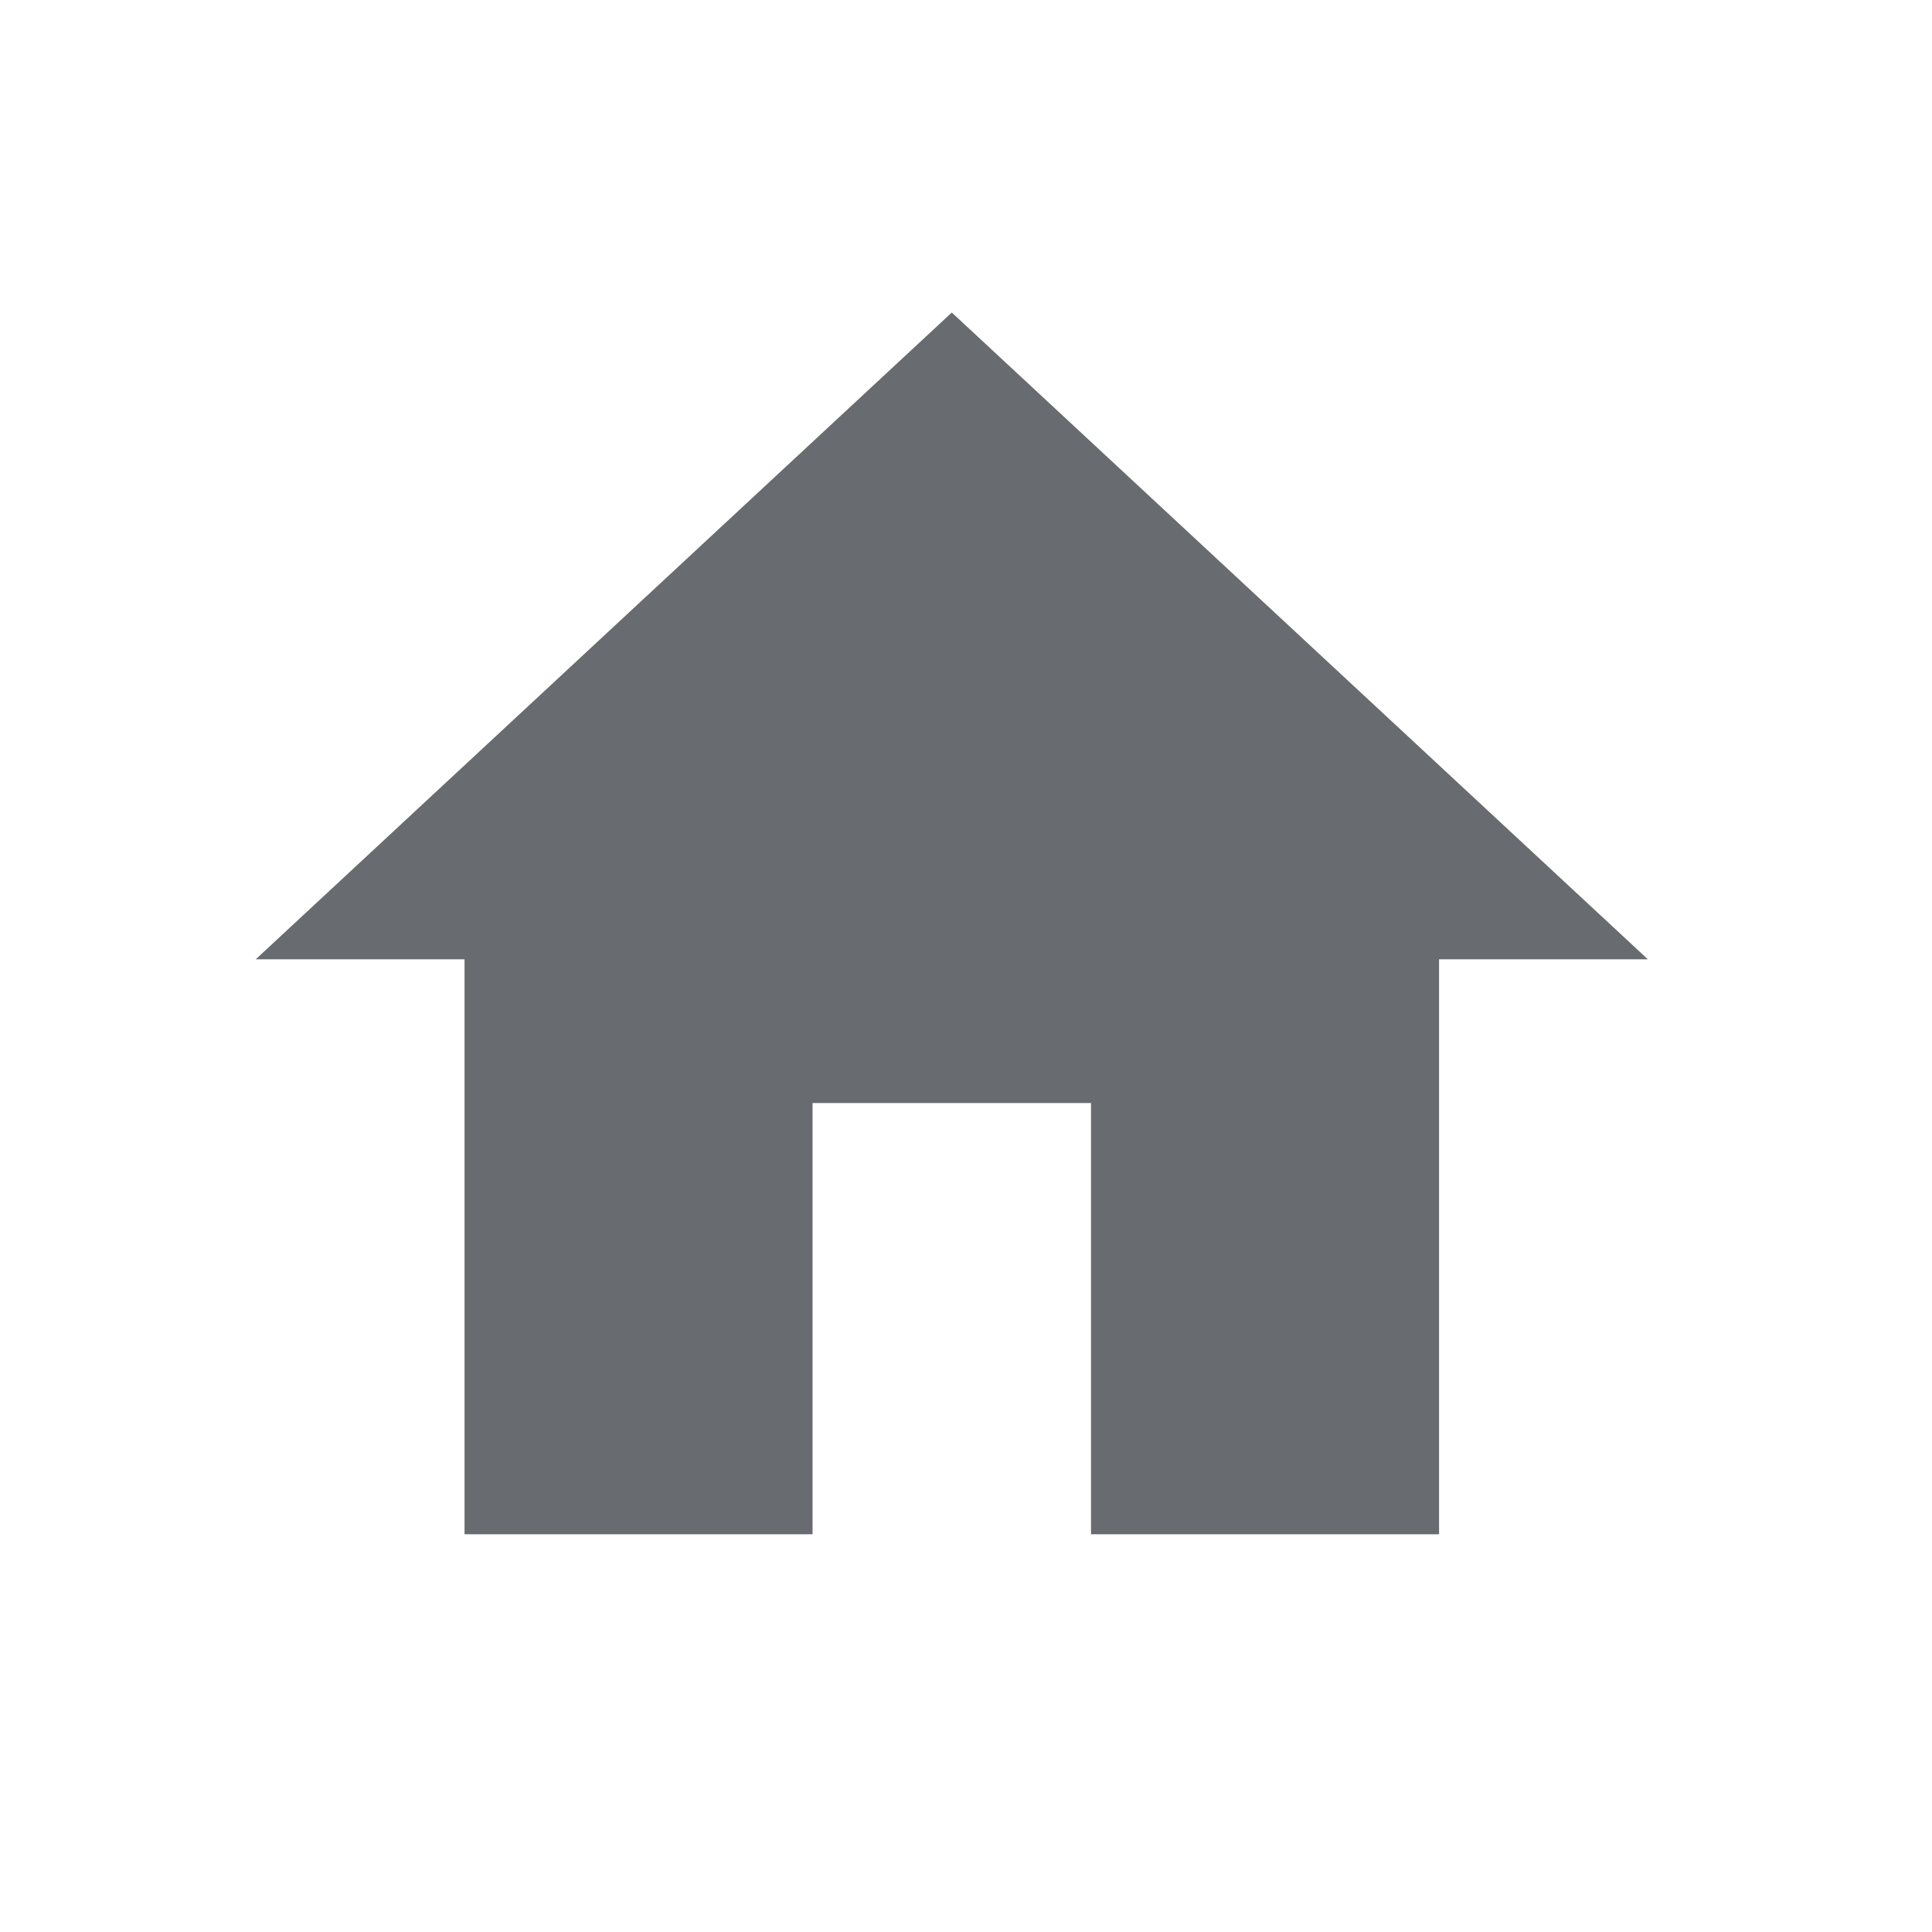
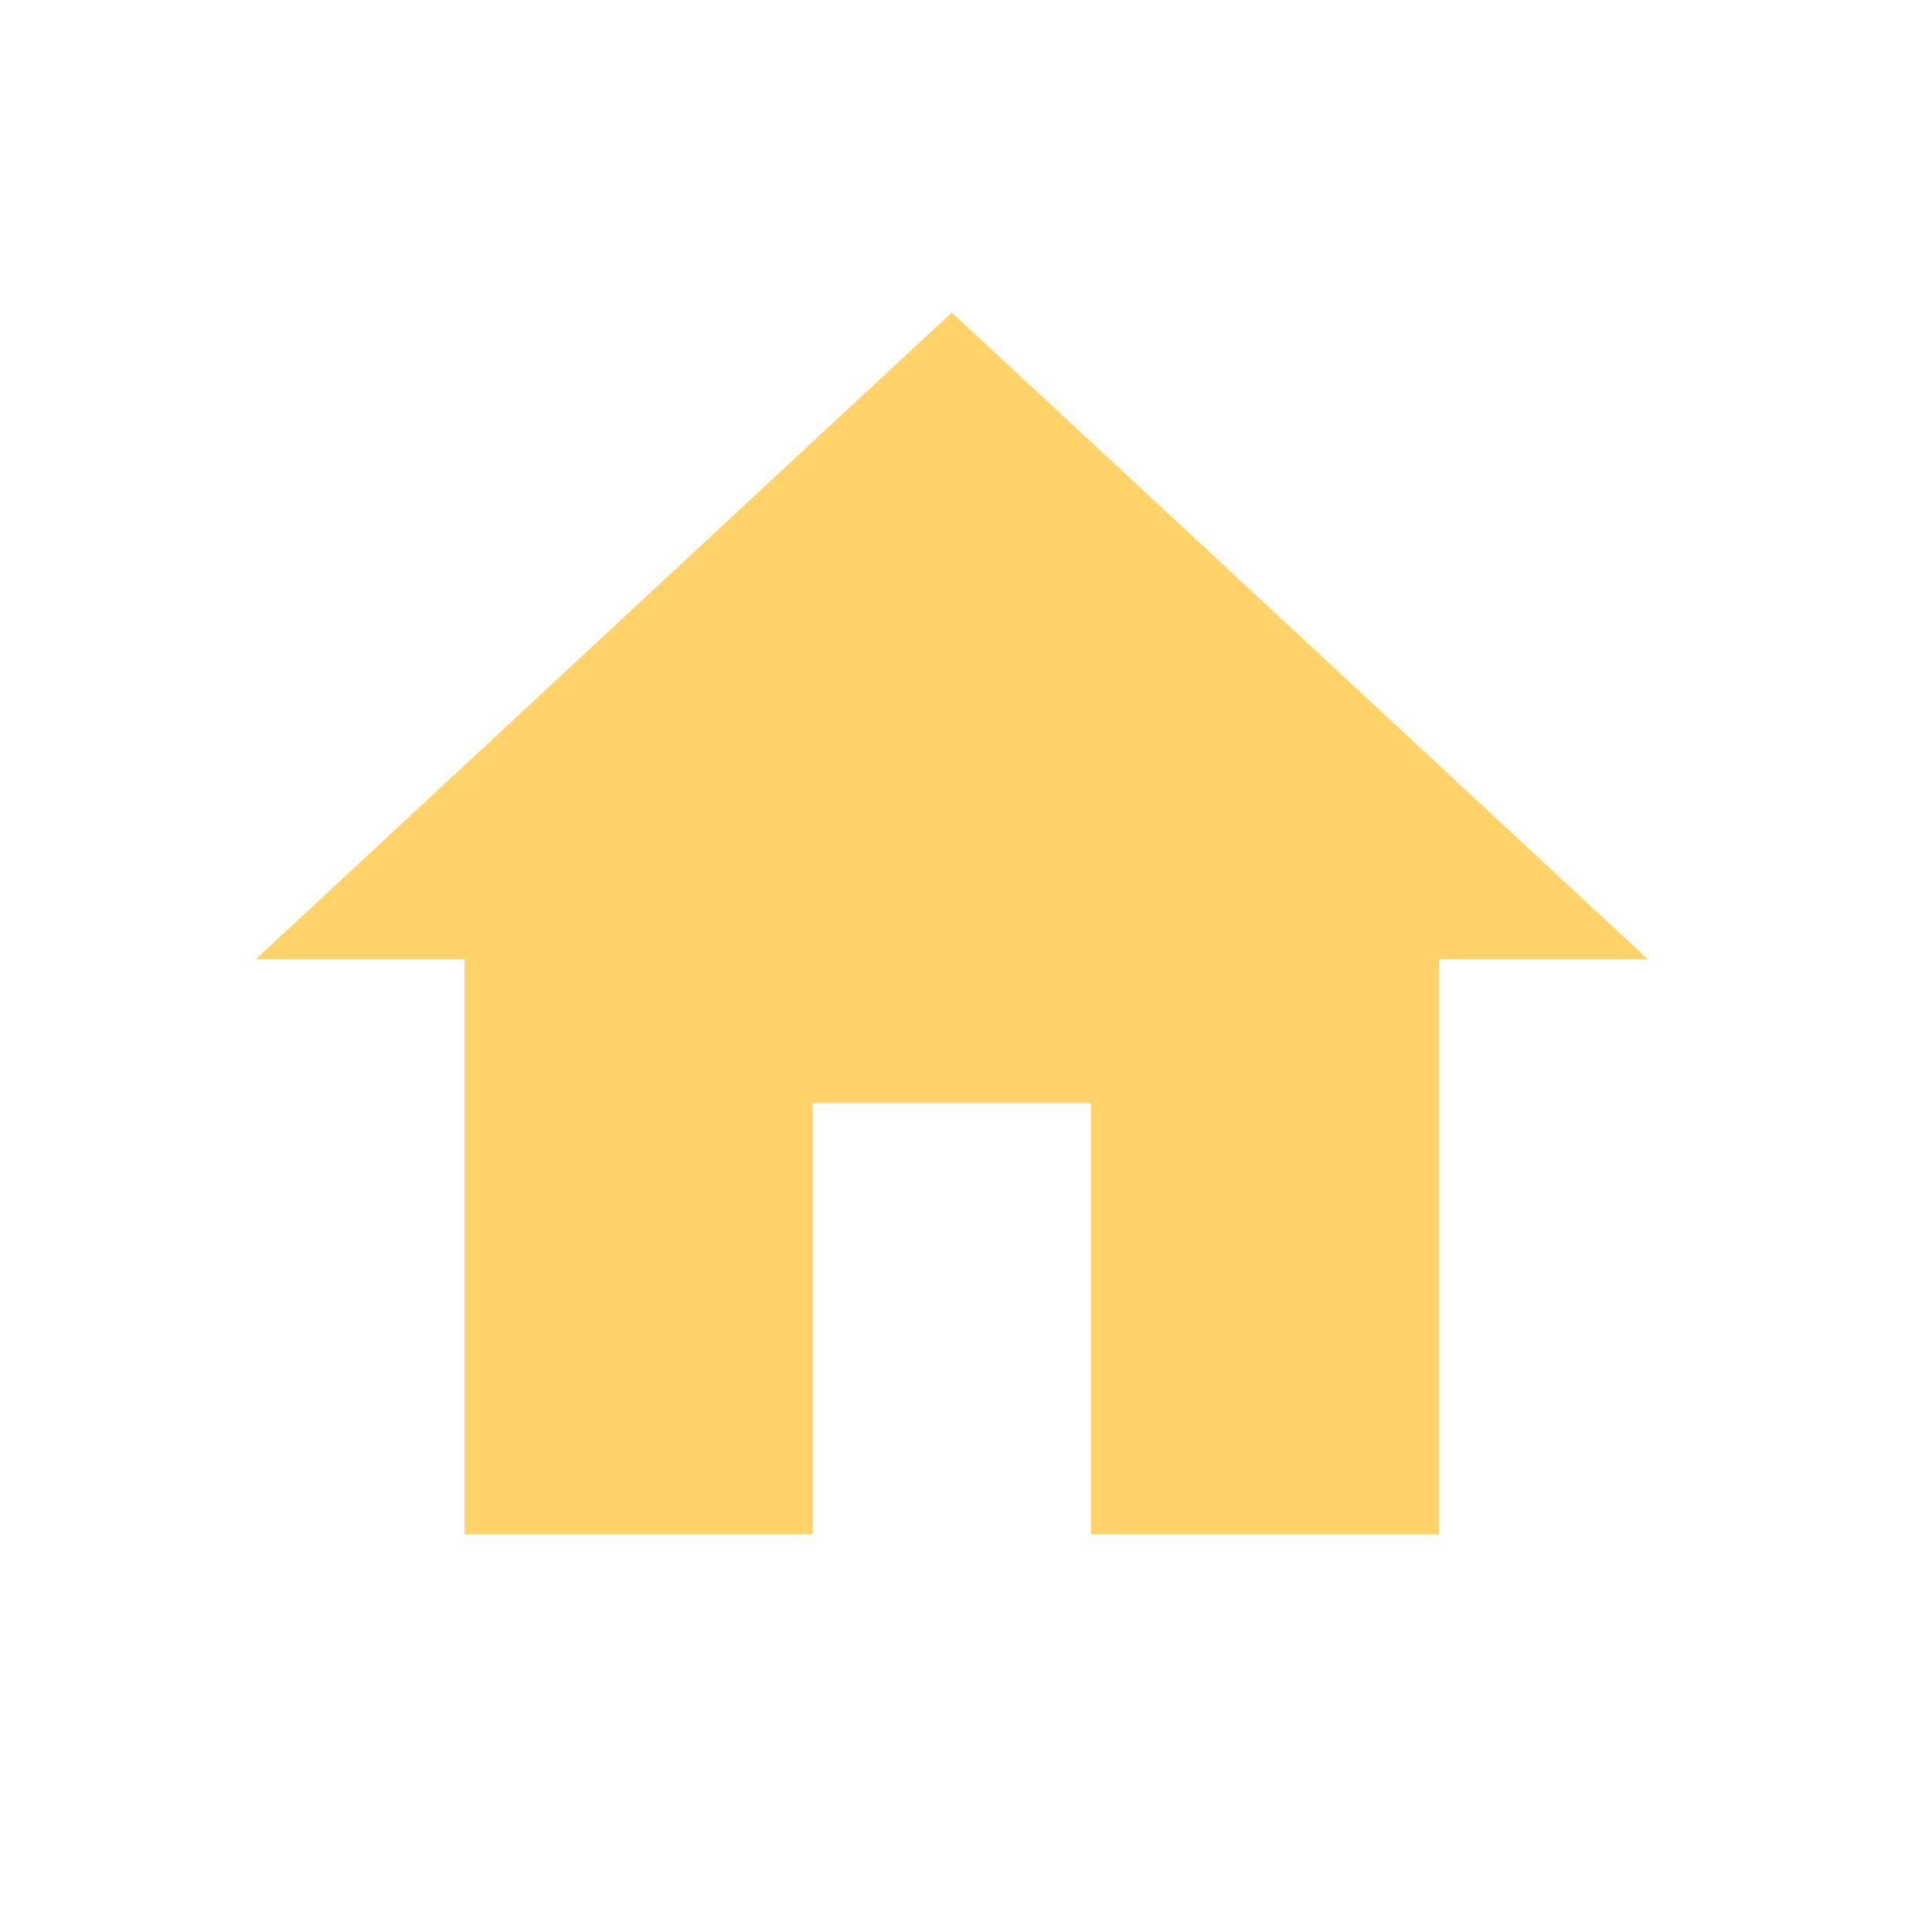
- <svg xmlns="http://www.w3.org/2000/svg" width="30" height="30" viewBox="0 0 50 50" fill="none">
-   <path d="M21.029 39.706V28.547H28.235V39.706H37.243V24.827H42.647L24.632 8.088L6.618 24.827H12.022V39.706H21.029Z" fill="#686B6F" />
+ <svg xmlns="http://www.w3.org/2000/svg" width="30px" height="30px" viewBox="0 0 50 50" fill="none">
+   <path d="M21.029 39.706V28.547H28.235V39.706H37.243V24.827H42.647L24.632 8.088L6.618 24.827H12.022V39.706H21.029Z" fill="#FFD369" />
</svg>
